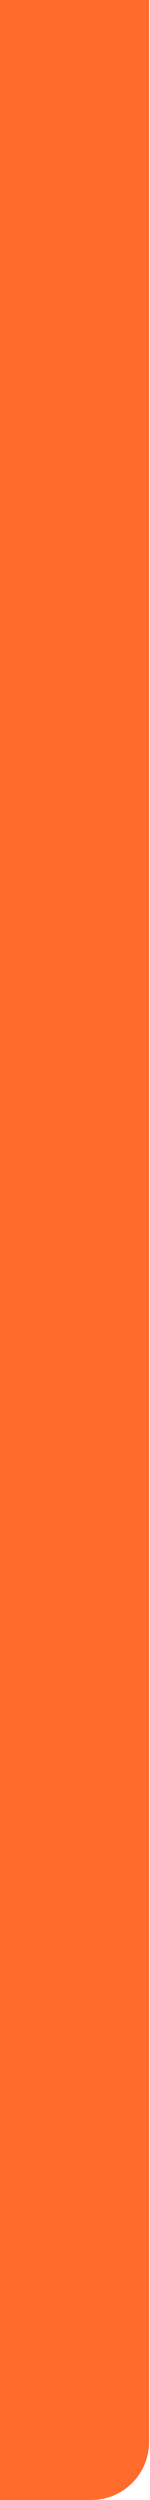
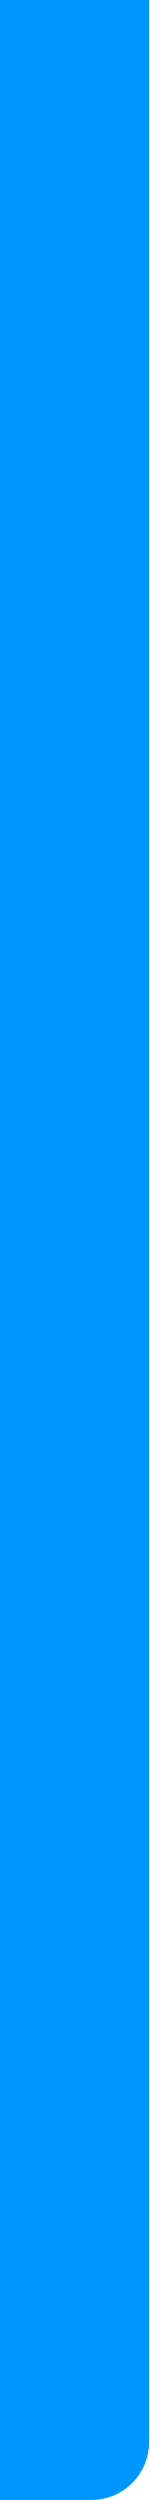
<svg xmlns="http://www.w3.org/2000/svg" id="Layer_2" data-name="Layer 2" viewBox="0 0 31 520">
  <defs>
-     <style>.cls-1{fill:#fe6b2a;}</style>
+     <style>.cls-1{fill:#0096FF;}</style>
  </defs>
  <path class="cls-1" d="M0,0H31a0,0,0,0,1,0,0V508a12,12,0,0,1-12,12H0a0,0,0,0,1,0,0V0A0,0,0,0,1,0,0Z" />
</svg>
